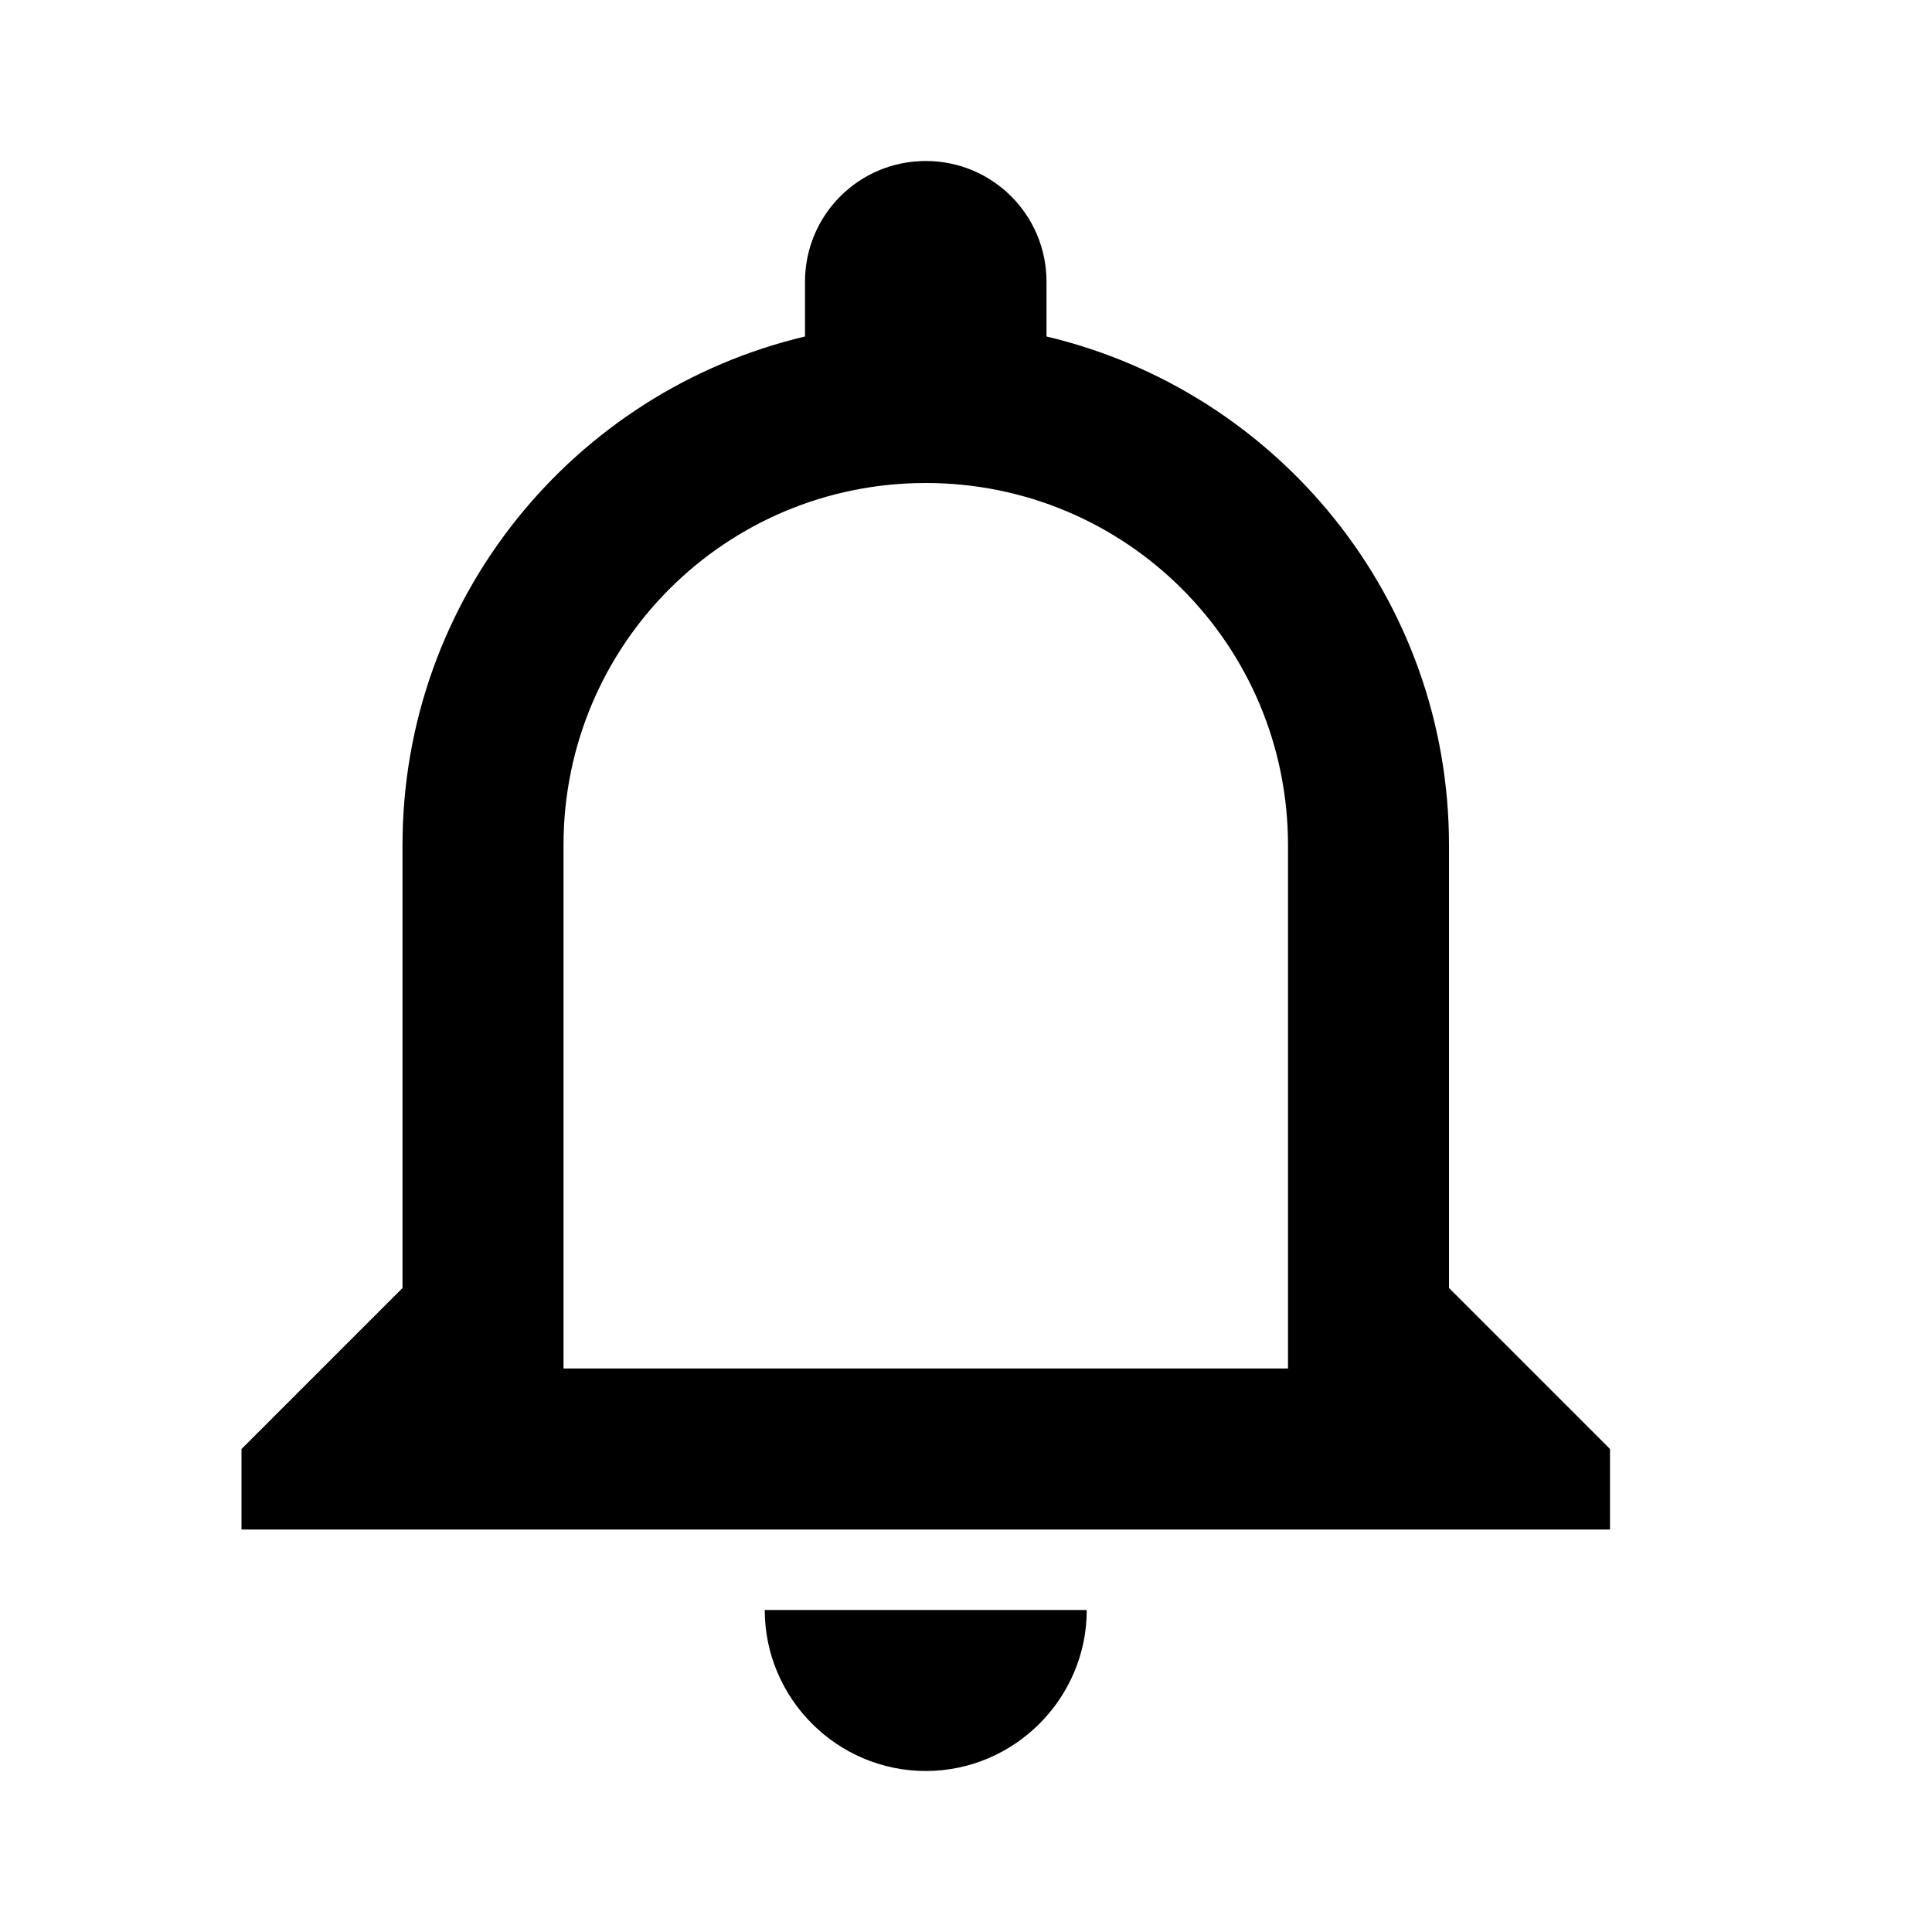
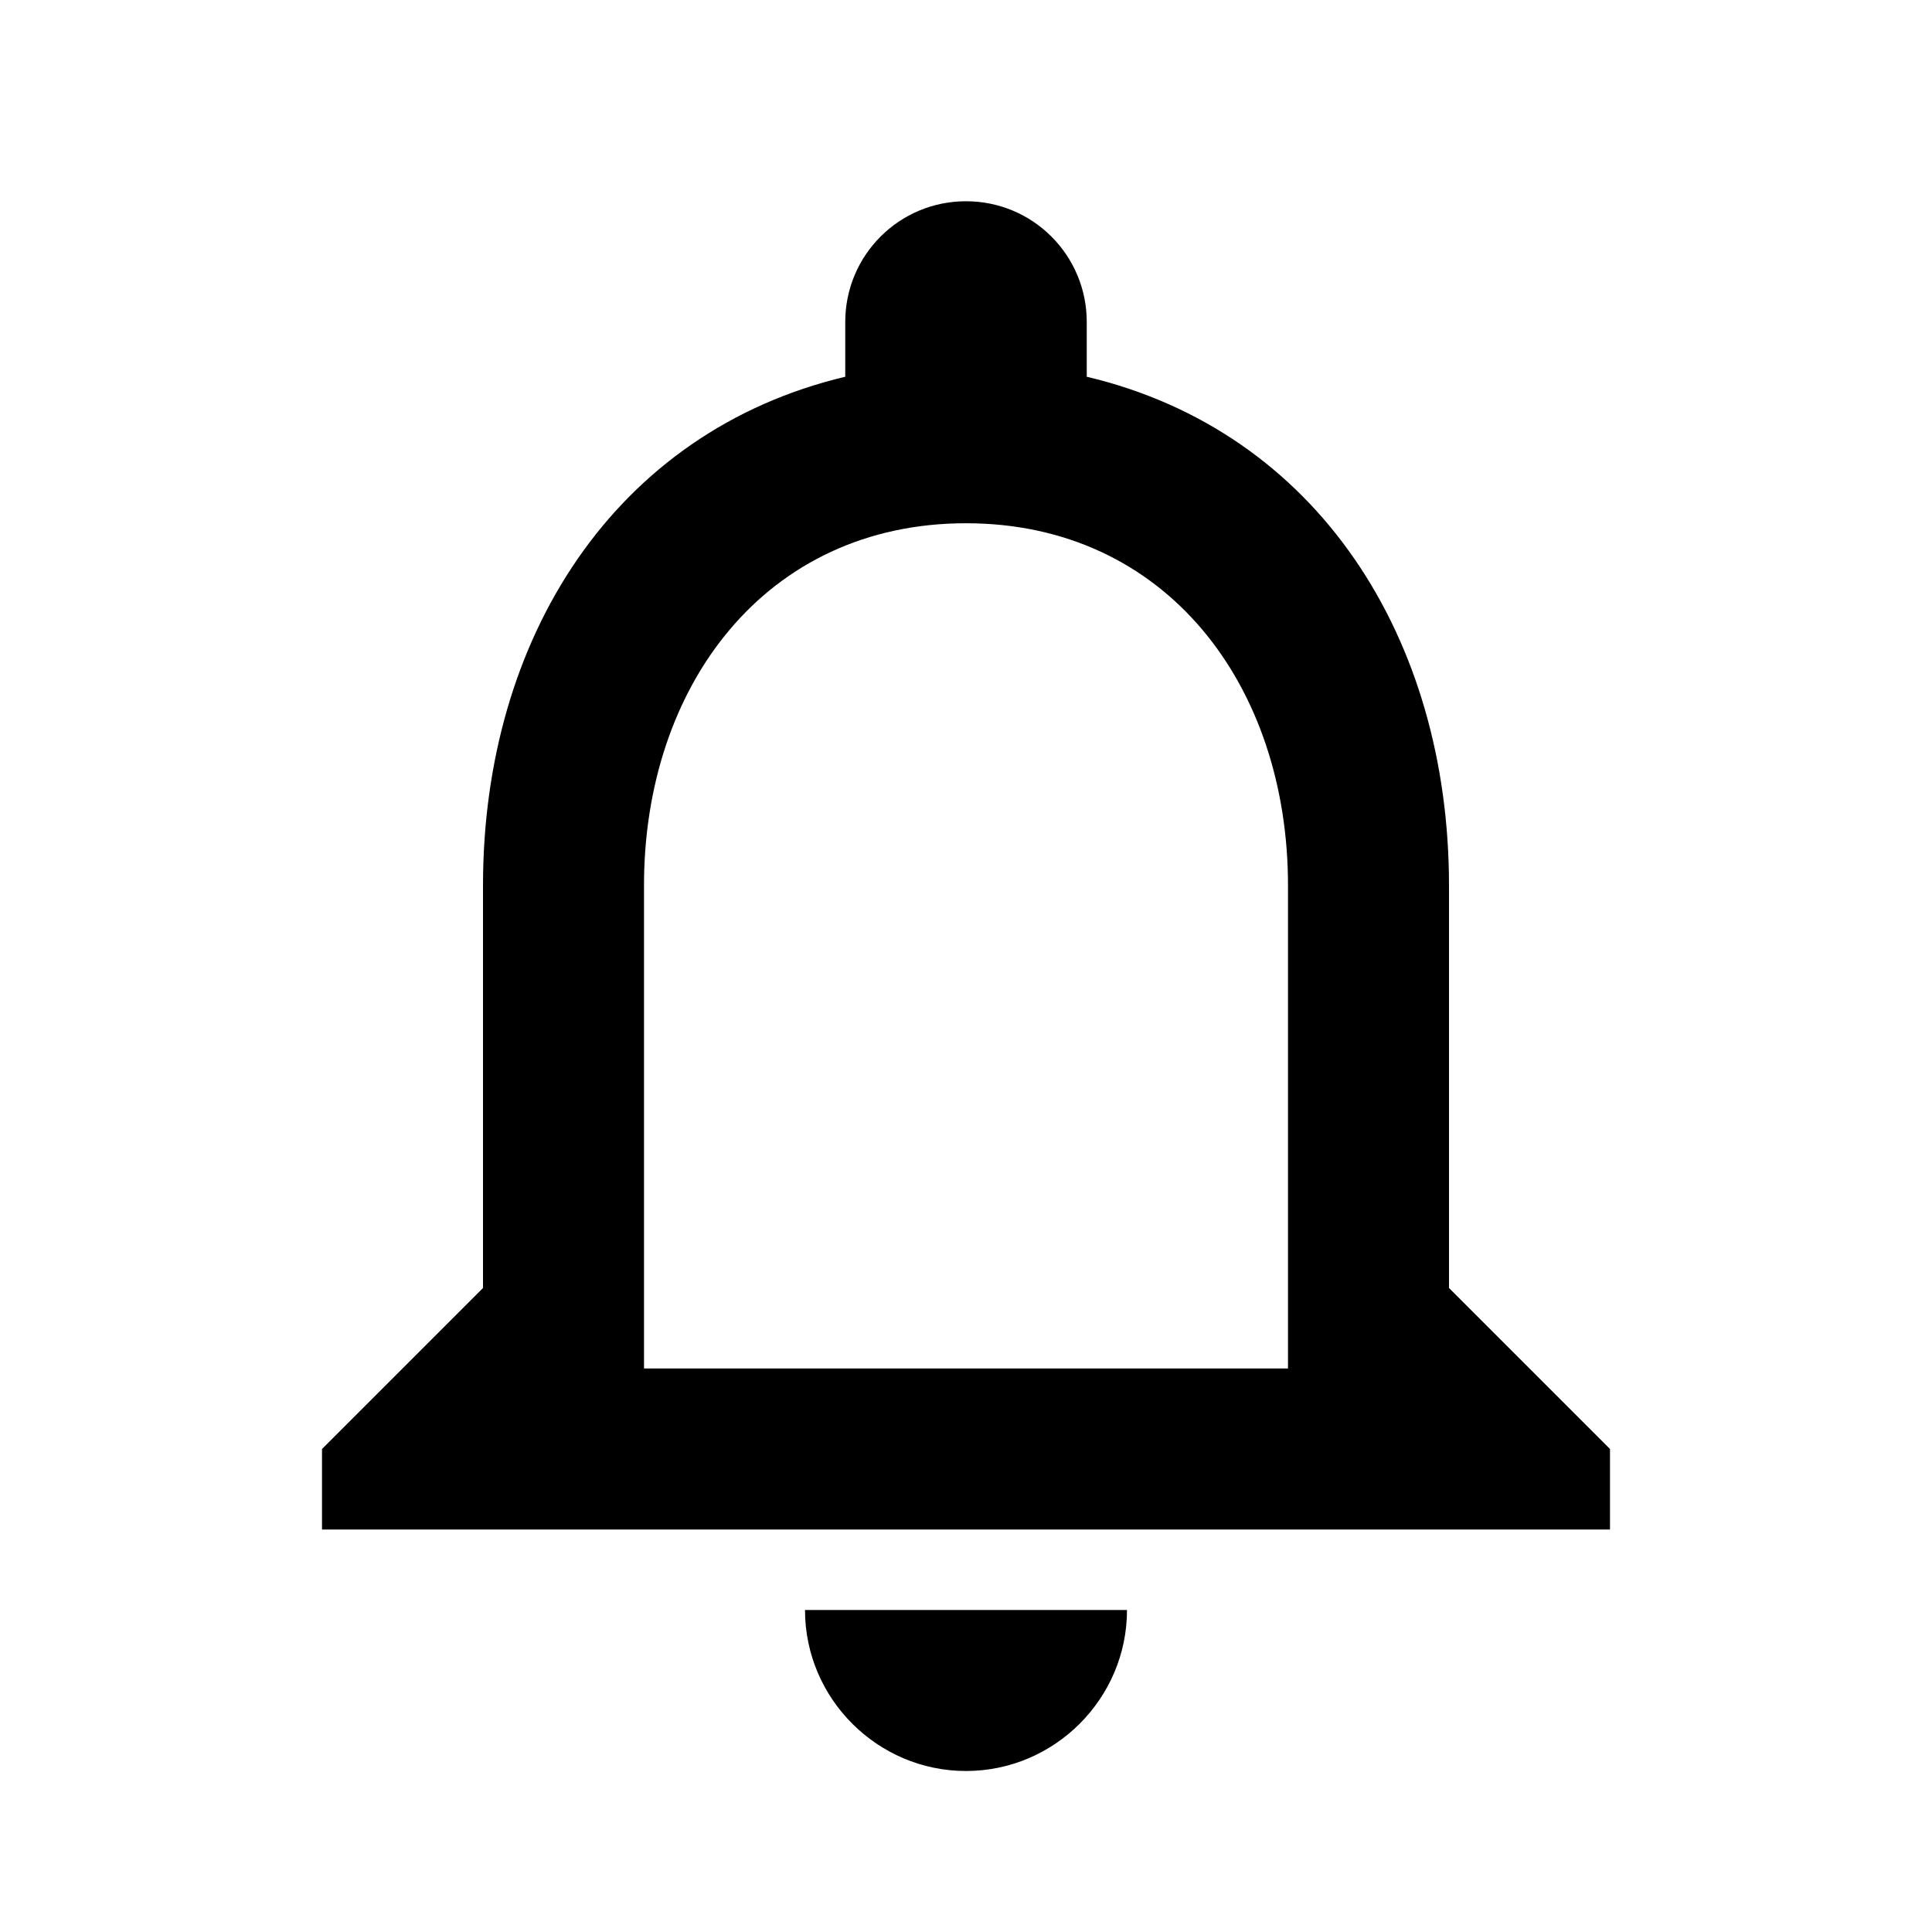
<svg xmlns="http://www.w3.org/2000/svg" width="24" height="24" viewBox="0 0 24 24">
-   <path d="M11.5 22c1.1 0 2-.9 2-2h-4c0 1.1.9 2 2 2zm6.5-6v-5.5c0-3.07-2.13-5.64-5-6.32V3.5c0-.83-.67-1.5-1.5-1.5S10 2.67 10 3.5v.68c-2.87.68-5 3.25-5 6.32V16l-2 2v1h17v-1l-2-2zm-2 1H7v-6.5C7 8.01 9.01 6 11.5 6S16 8.01 16 10.5V17z" />
+   <path d="M12 22c1.1 0 2-.9 2-2h-4c0 1.1.9 2 2 2zm6-6v-5c0-3.07-1.63-5.64-4.5-6.32V4c0-.83-.67-1.5-1.5-1.5s-1.5.67-1.5 1.5v.68C7.64 5.36 6 7.92 6 11v5l-2 2v1h16v-1l-2-2zm-2 1H8v-6c0-2.48 1.51-4.5 4-4.5s4 2.02 4 4.5v6z" />
</svg>
